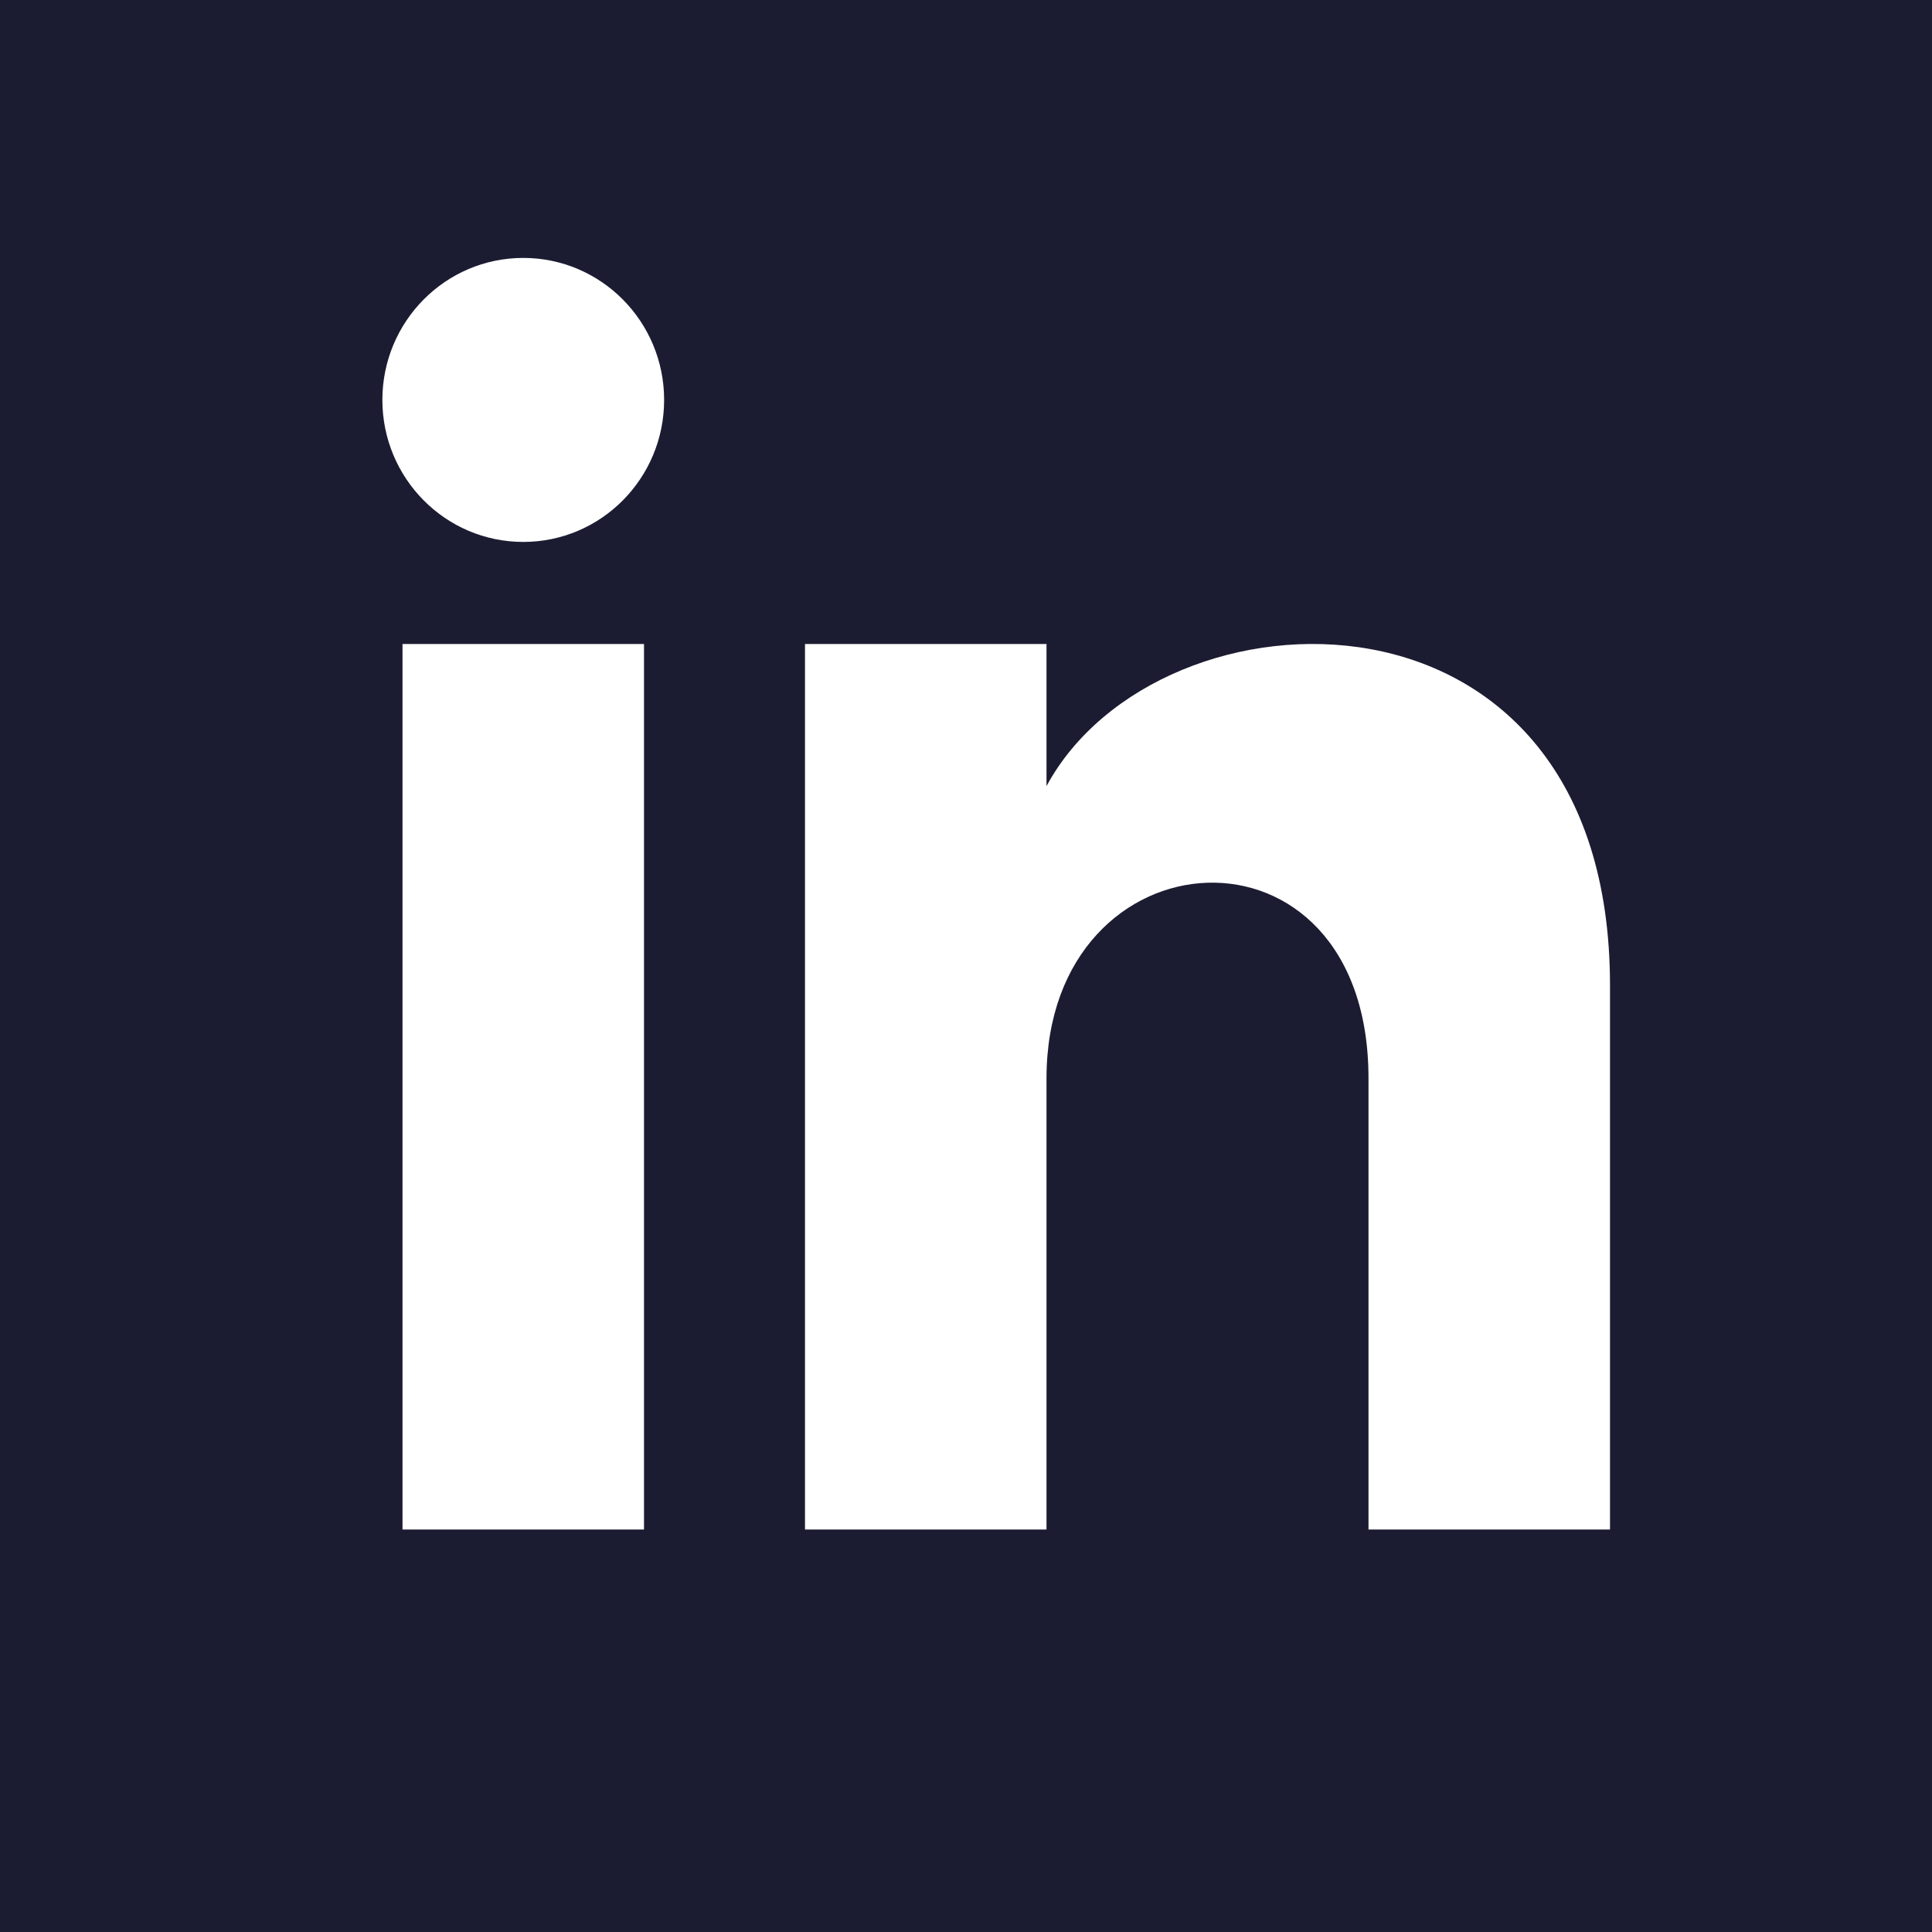
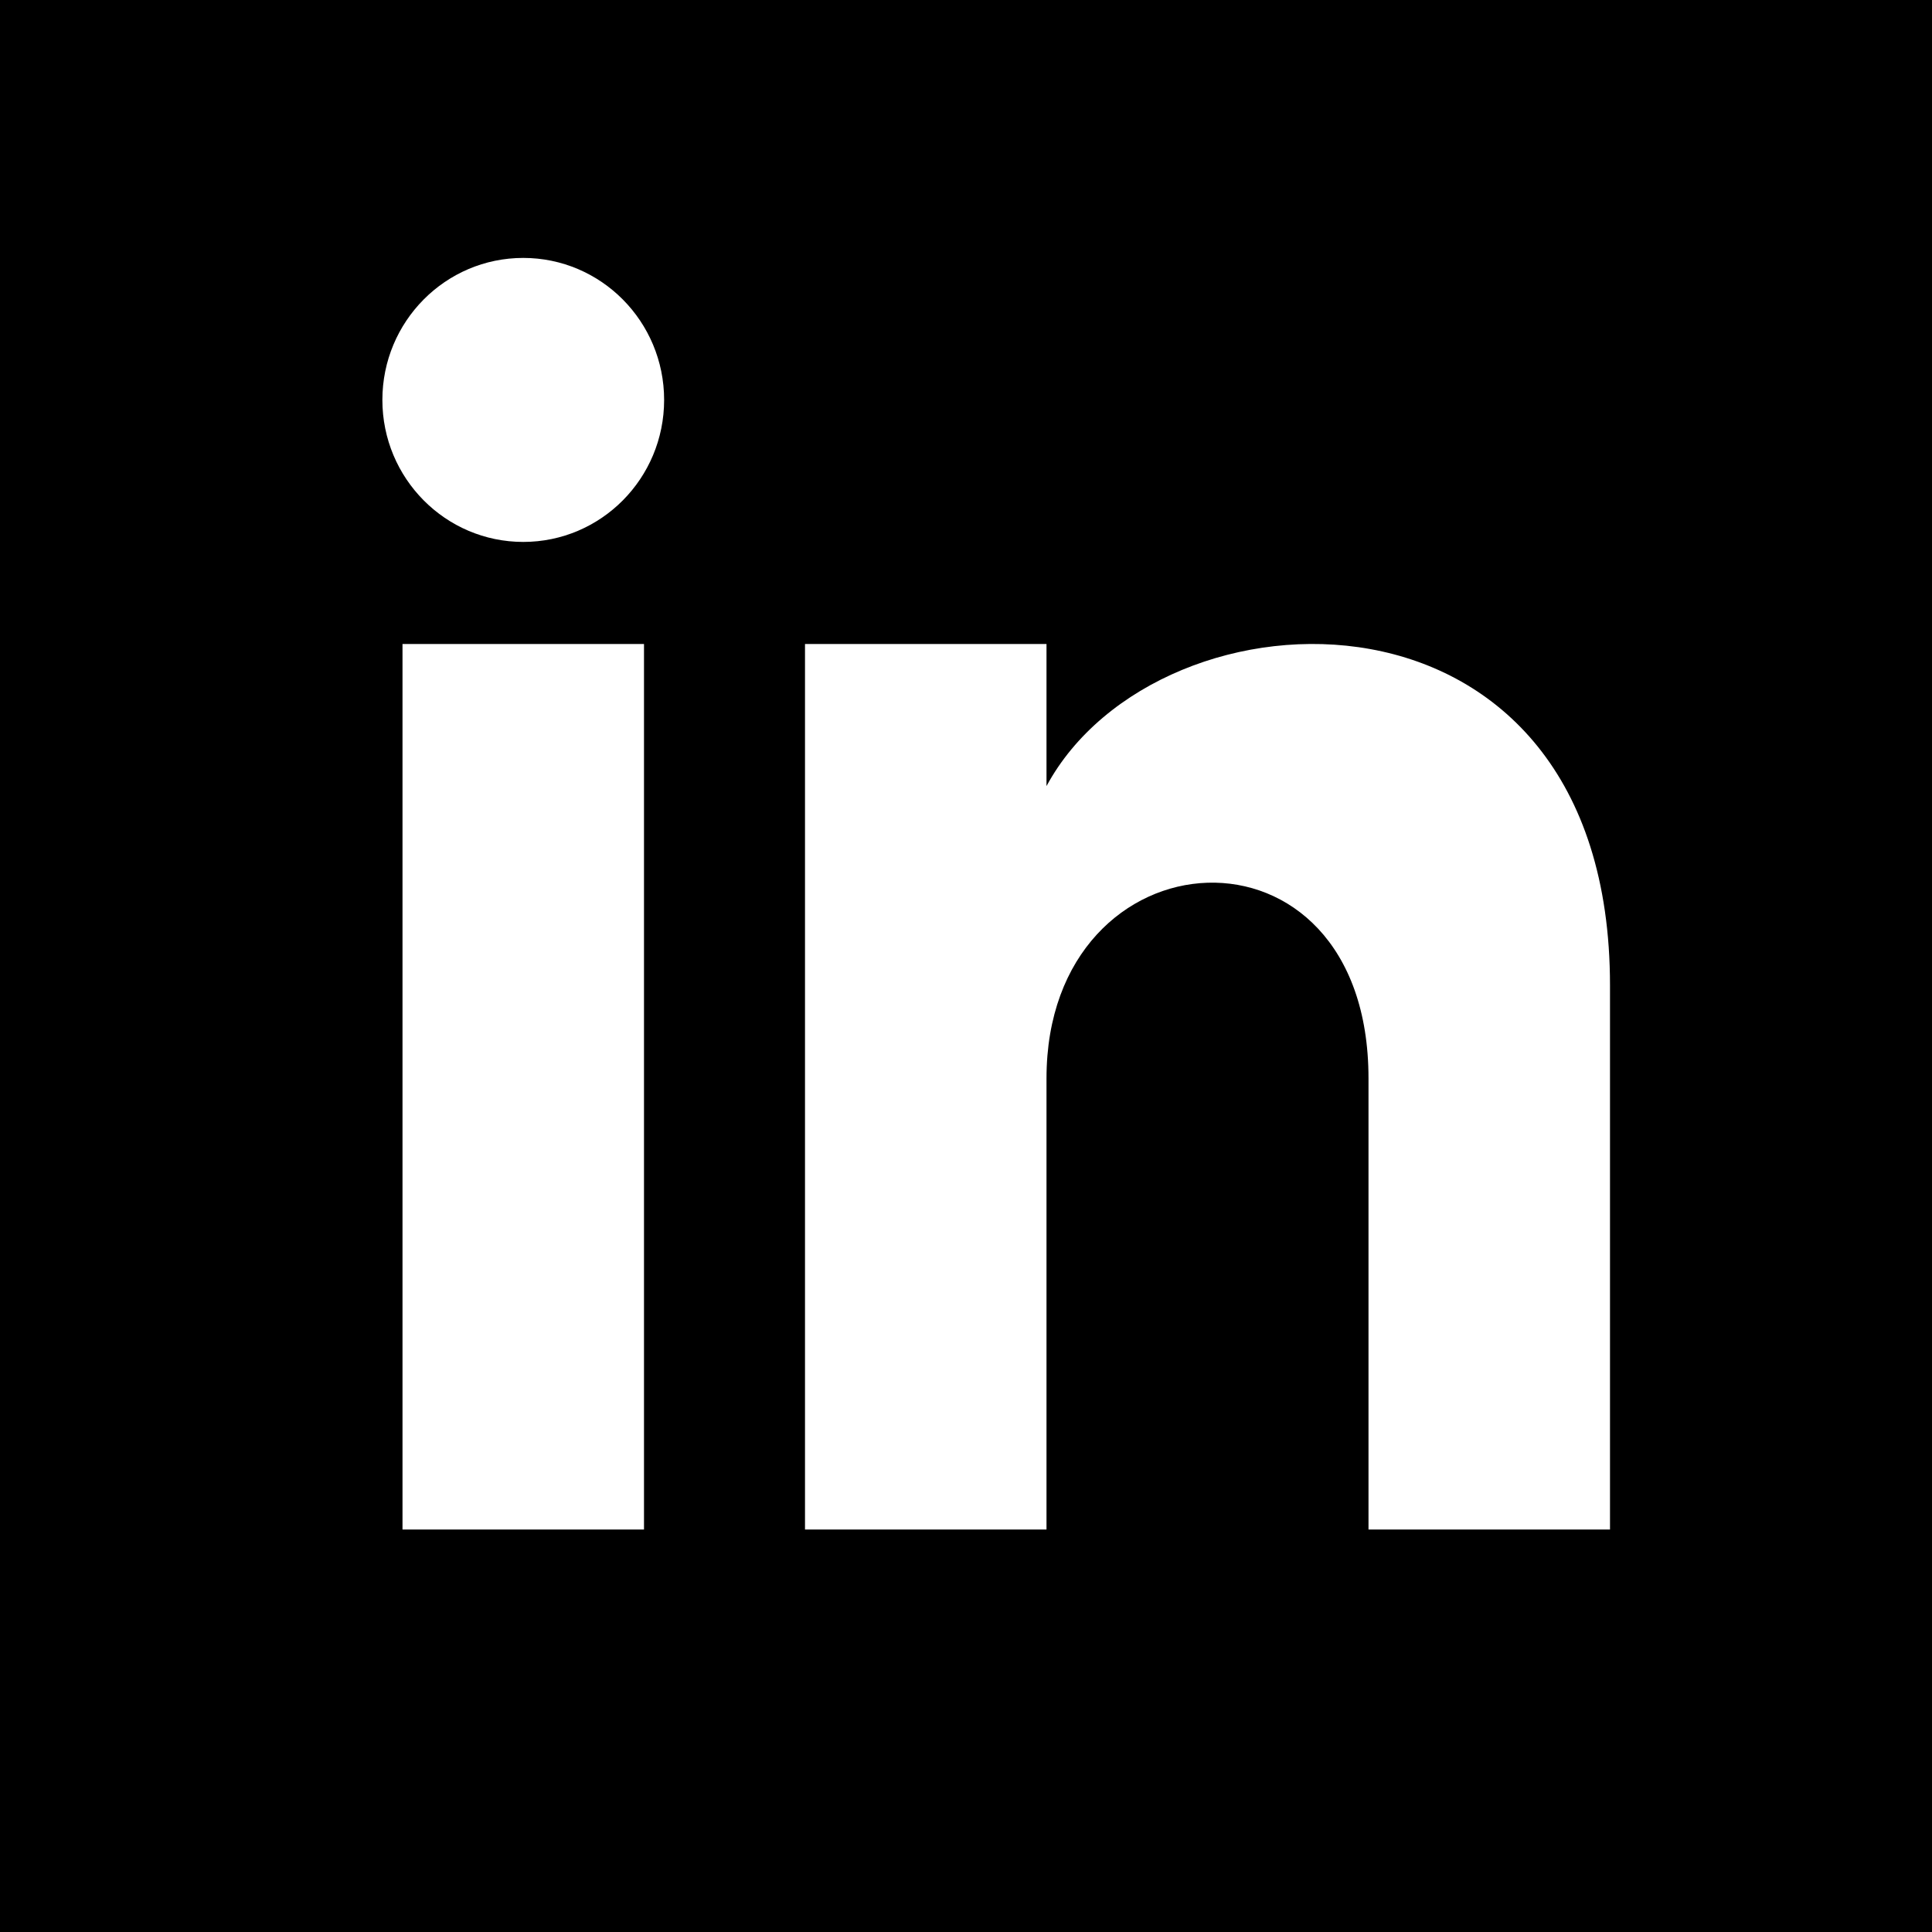
<svg xmlns="http://www.w3.org/2000/svg" width="100%" height="100%" viewBox="0 0 24 24">
-   <path fill="#1b1c31" d="M0 0v24h24v-24h-24zm8 19h-3v-11h3v11zm-1.5-12.268c-.966 0-1.75-.79-1.75-1.764s.784-1.764 1.75-1.764 1.75.79 1.75 1.764-.783 1.764-1.75 1.764zm13.5 12.268h-3v-5.604c0-3.368-4-3.113-4 0v5.604h-3v-11h3v1.765c1.397-2.586 7-2.777 7 2.476v6.759z" />
+   <path fill="currentColor" d="M0 0v24h24v-24h-24zm8 19h-3v-11h3v11zm-1.5-12.268c-.966 0-1.75-.79-1.75-1.764s.784-1.764 1.75-1.764 1.75.79 1.75 1.764-.783 1.764-1.75 1.764zm13.5 12.268h-3v-5.604c0-3.368-4-3.113-4 0v5.604h-3v-11h3v1.765c1.397-2.586 7-2.777 7 2.476v6.759z" />
</svg>
